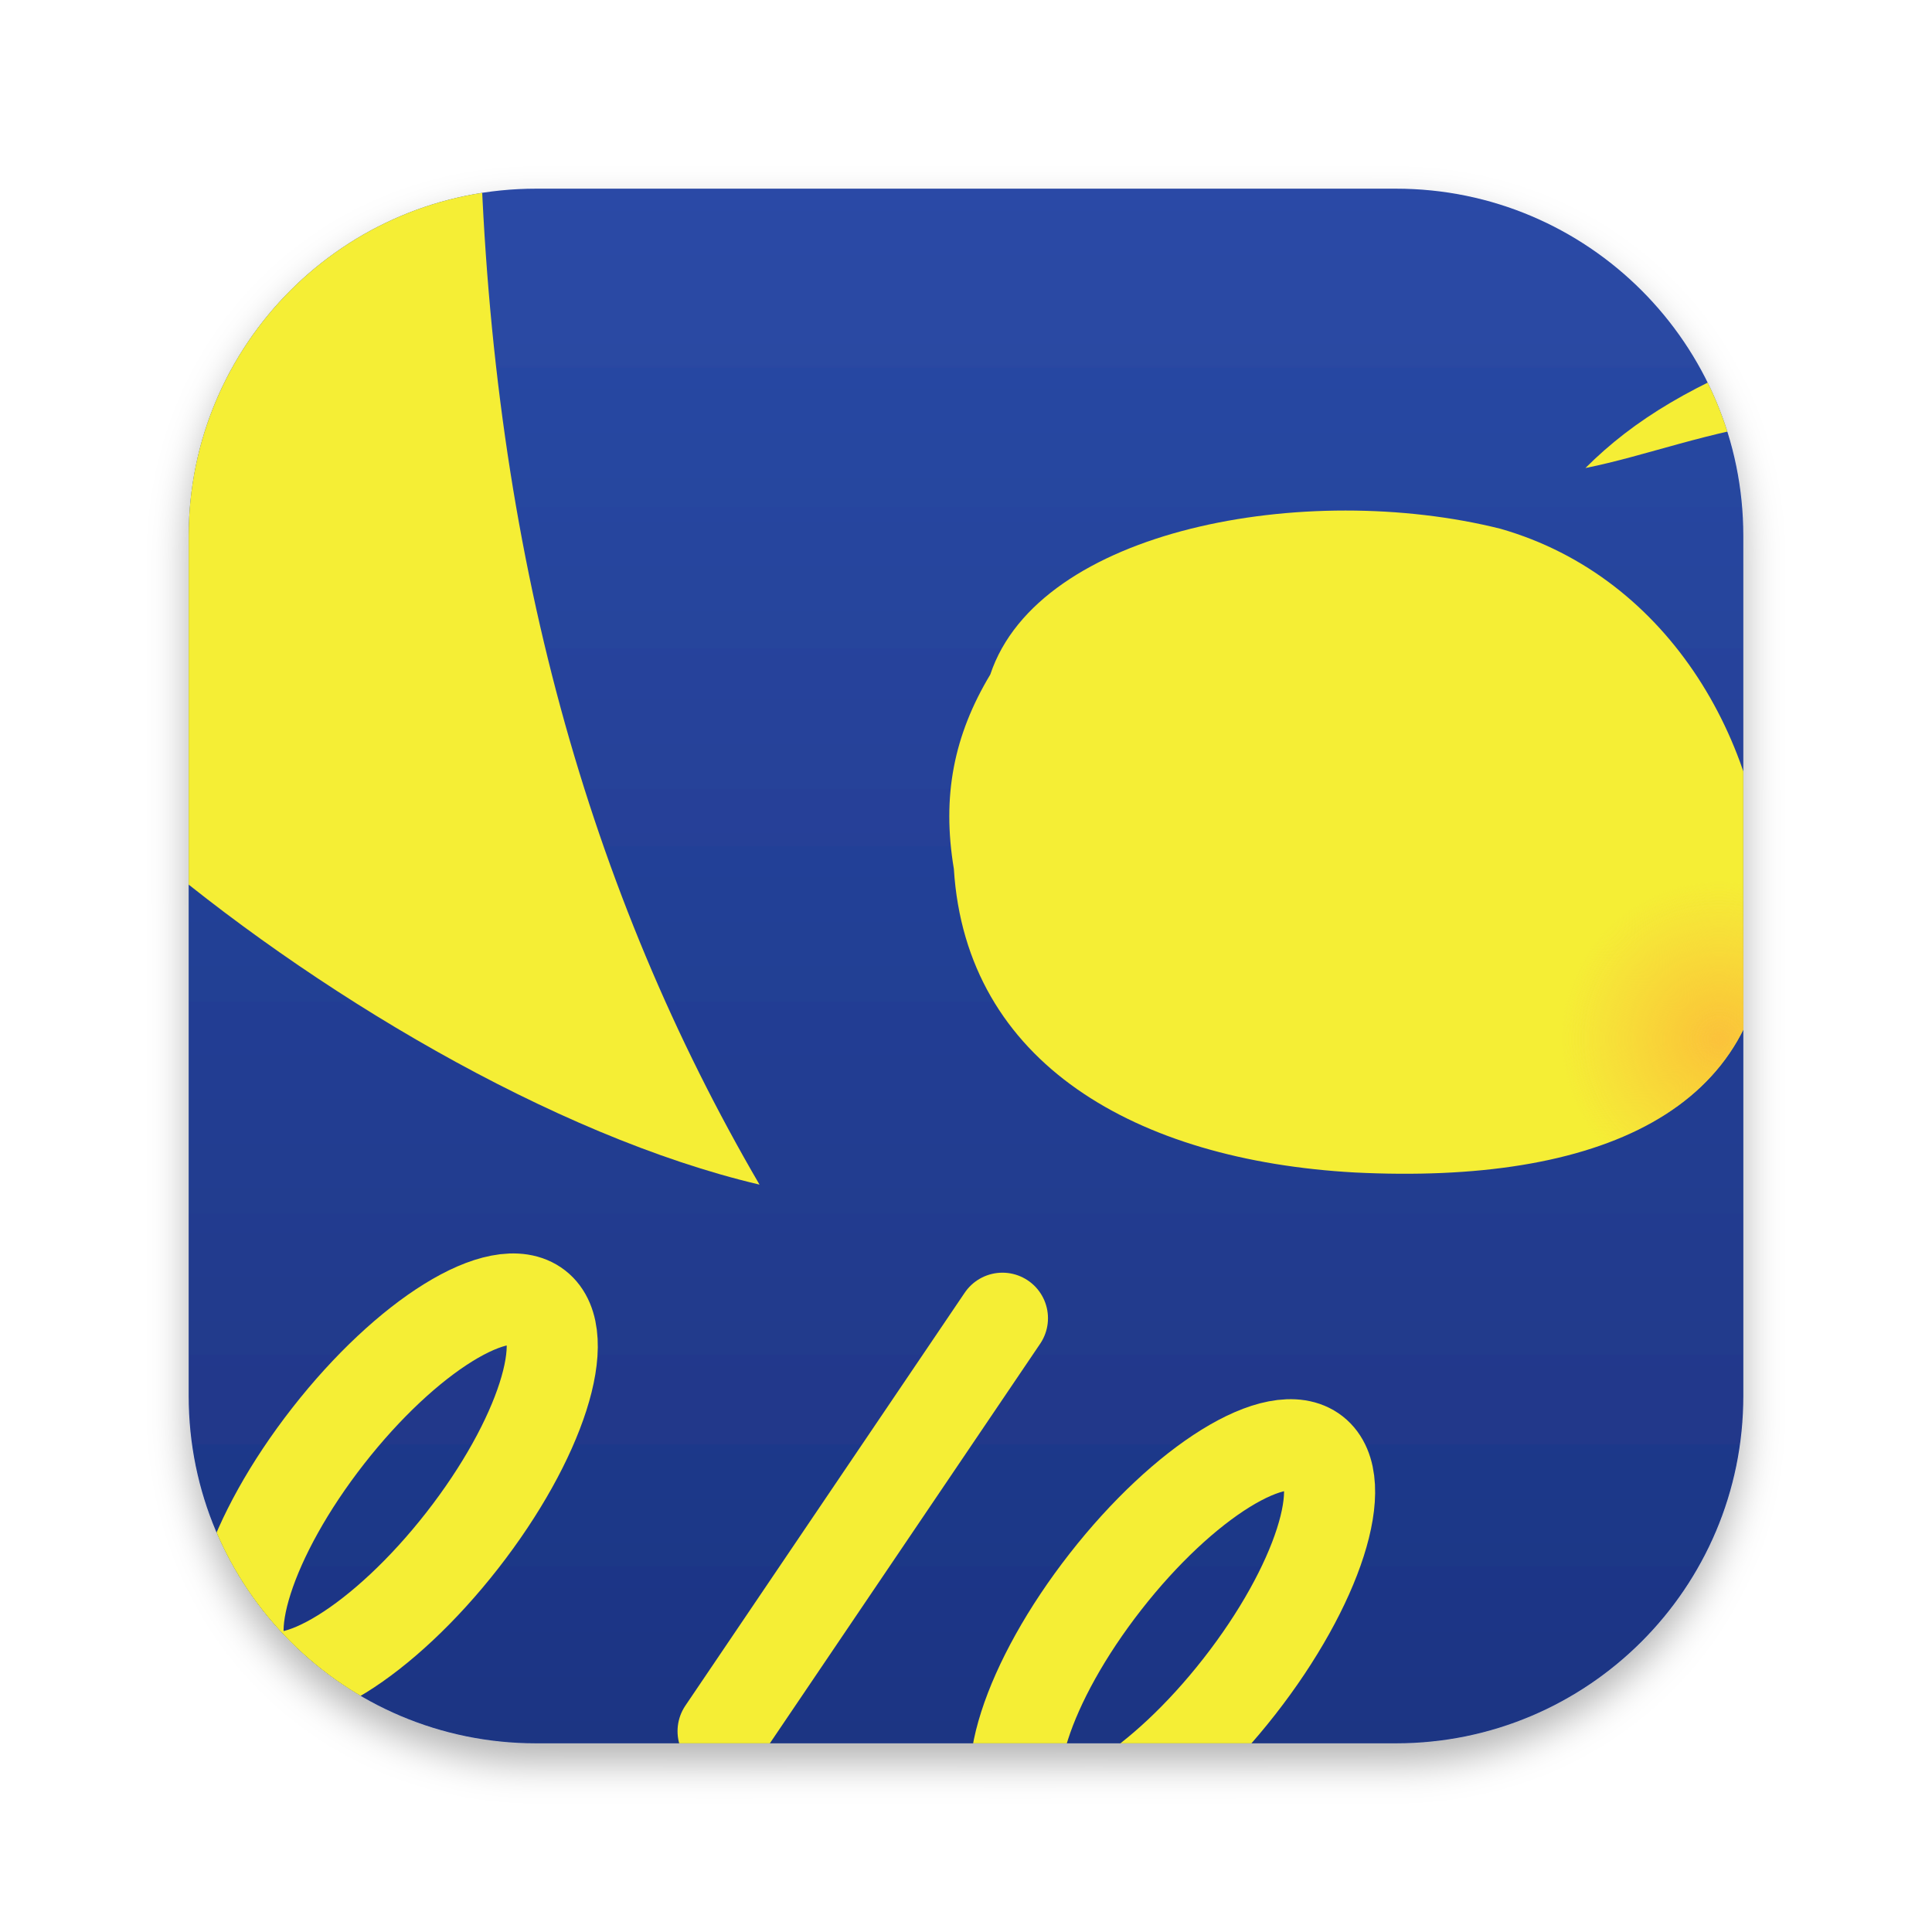
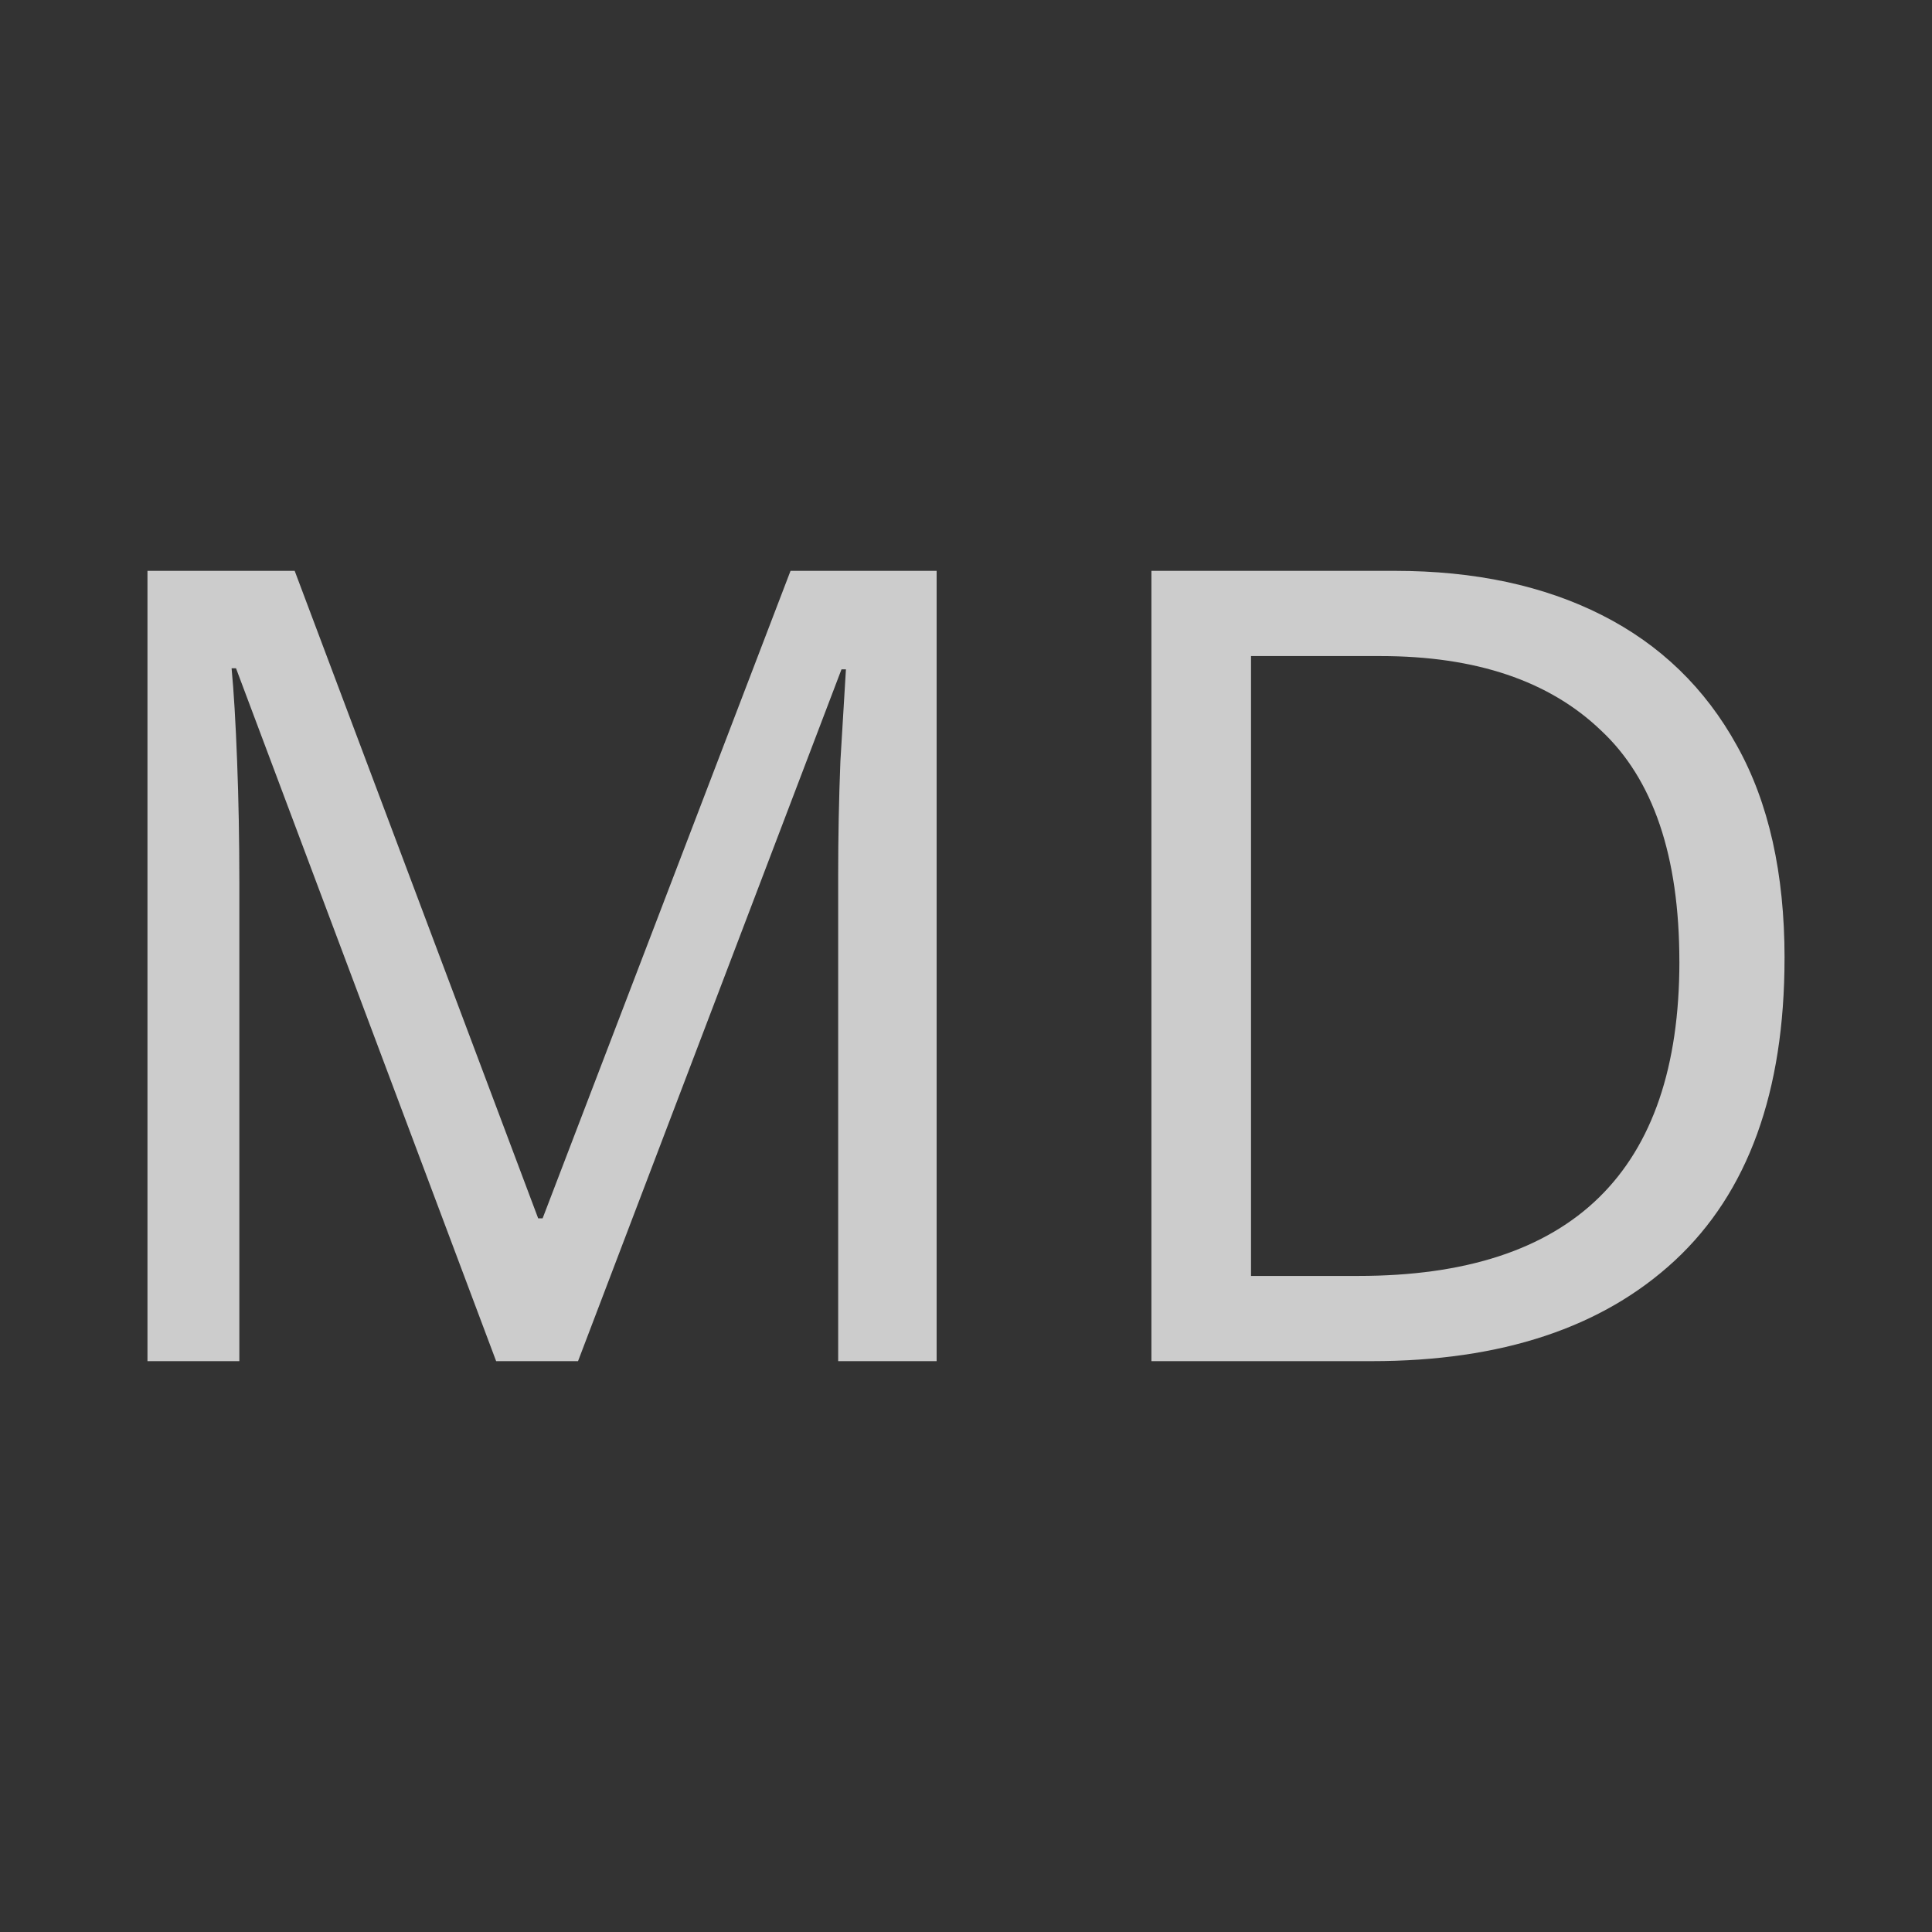
- <svg xmlns="http://www.w3.org/2000/svg" width="1024" height="1024" viewBox="0 0 1024 1024">
-   <defs>
-     <clipPath id="tile">
-       <rect width="128" height="128" rx="28.6" />
-     </clipPath>
-     <clipPath id="blob">
-       <path d="M66 40C70 28 92 24 108 28C122 32 130 46 130 60C130 76 116 82 96 81C78 80 64 72 63 56C62 50 63 45 66 40Z" />
-     </clipPath>
-     <radialGradient id="glow" cx="126" cy="70" r="13" gradientUnits="userSpaceOnUse">
-       <stop offset="0" stop-color="#FBC23A" />
-       <stop offset="1" stop-color="#FBC23A" stop-opacity="0" />
-     </radialGradient>
-     <linearGradient id="shade" x1="0" y1="0" x2="0" y2="128" gradientUnits="userSpaceOnUse">
-       <stop offset="0" stop-color="#2A4AA6" />
-       <stop offset="1" stop-color="#1D3483" />
-     </linearGradient>
-     <filter id="shadow" x="-10%" y="-10%" width="120%" height="125%">
-       <feGaussianBlur in="SourceAlpha" stdDeviation="10" />
-       <feOffset dy="10" result="blur" />
-       <feComponentTransfer>
-         <feFuncA type="linear" slope="0.3" />
-       </feComponentTransfer>
-       <feMerge>
-         <feMergeNode />
-         <feMergeNode in="SourceGraphic" />
-       </feMerge>
-     </filter>
-   </defs>
-   <g filter="url(#shadow)">
-     <g transform="translate(100 100) scale(6.4375)">
-       <rect width="128" height="128" rx="28.6" fill="url(#shade)" />
-       <g clip-path="url(#tile)" fill="#F5EE36">
-         <path d="M-4 -4L24 -4C25 30 33 58 47 82C30 78 10 66 -4 54Z" />
-         <path d="M66 40C70 28 92 24 108 28C122 32 130 46 130 60C130 76 116 82 96 81C78 80 64 72 63 56C62 50 63 45 66 40Z" />
-         <ellipse cx="126" cy="70" rx="13" ry="13" fill="url(#glow)" clip-path="url(#blob)" />
-         <path d="M115 23C119 19 124 16 132 13L132 19C125 20 120 22 115 23Z" />
-         <g fill="none" stroke="#F5EE36" stroke-width="7.5" stroke-linecap="round">
-           <ellipse cx="17" cy="107" rx="7" ry="19" transform="rotate(38 17 107)" />
-           <path d="M67 93L44 127" />
-           <ellipse cx="81" cy="119" rx="7" ry="19" transform="rotate(38 81 119)" />
-           <path d="M137 104L116 136" />
-         </g>
-       </g>
-     </g>
+ <svg xmlns="http://www.w3.org/2000/svg" width="256" height="256" viewBox="0 0 67.733 67.733" version="1.1" id="svg1">
+   <defs id="defs1" />
+   <g id="layer1">
+     <path id="rect1" style="fill:#333333;stroke:none;stroke-width:0.265" d="M 0,0 H 67.733 V 67.733 H 0 Z" />
+     <path d="M 17.394,47.72 8.274,23.428 H 8.119 q 0.116,1.203 0.194,3.26 0.078,2.018 0.078,4.23 V 47.72 H 5.17 V 20.013 h 5.161 l 8.537,22.701 h 0.155 l 8.692,-22.701 h 5.122 V 47.72 H 29.385 V 30.685 q 0,-2.018 0.078,-3.997 0.116,-1.979 0.194,-3.221 H 29.501 L 20.265,47.72 Z M 62.563,33.595 q 0,7.024 -3.842,10.594 -3.803,3.531 -10.633,3.531 H 40.367 V 20.013 h 8.537 q 4.191,0 7.257,1.552 3.066,1.552 4.734,4.579 1.669,2.988 1.669,7.451 z m -3.687,0.116 q 0,-5.549 -2.755,-8.11 -2.716,-2.6 -7.722,-2.6 H 43.859 v 21.731 h 3.764 q 11.254,0 11.254,-11.021 z" id="text1" style="font-size:38.806px;text-align:center;text-anchor:middle;fill:#cccccc;stroke-width:0.265" aria-label="MD" />
  </g>
</svg>
